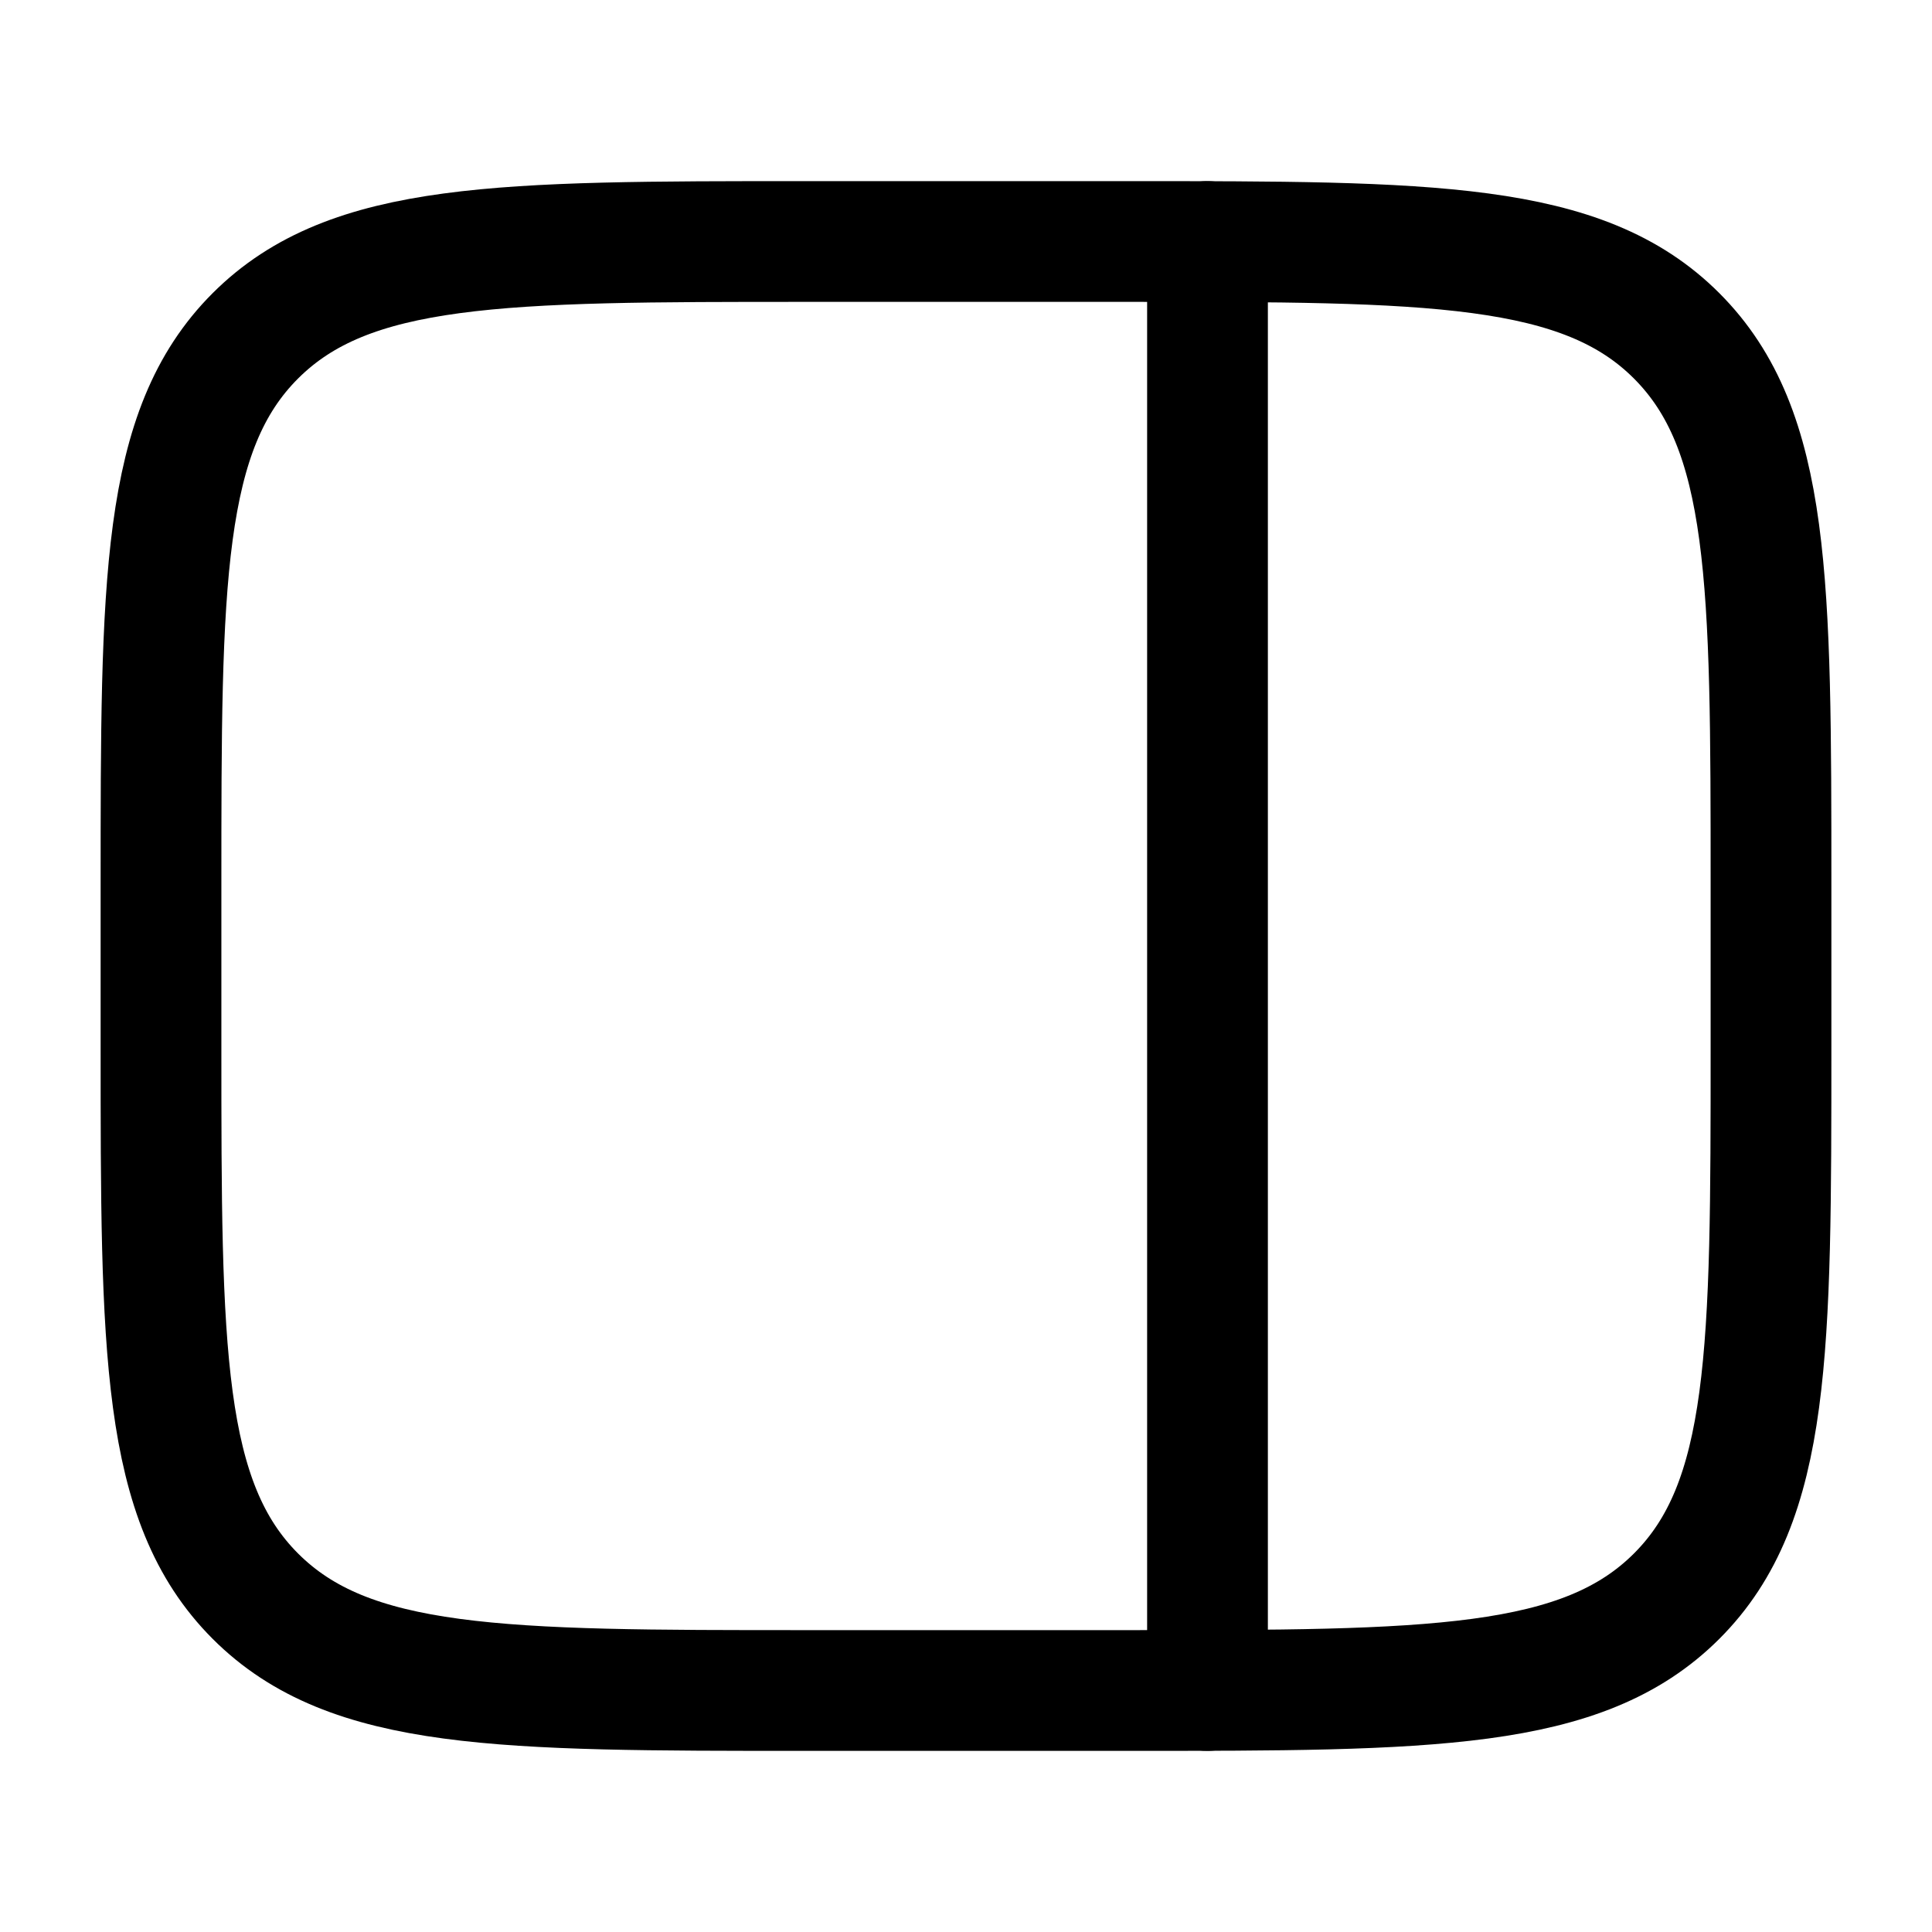
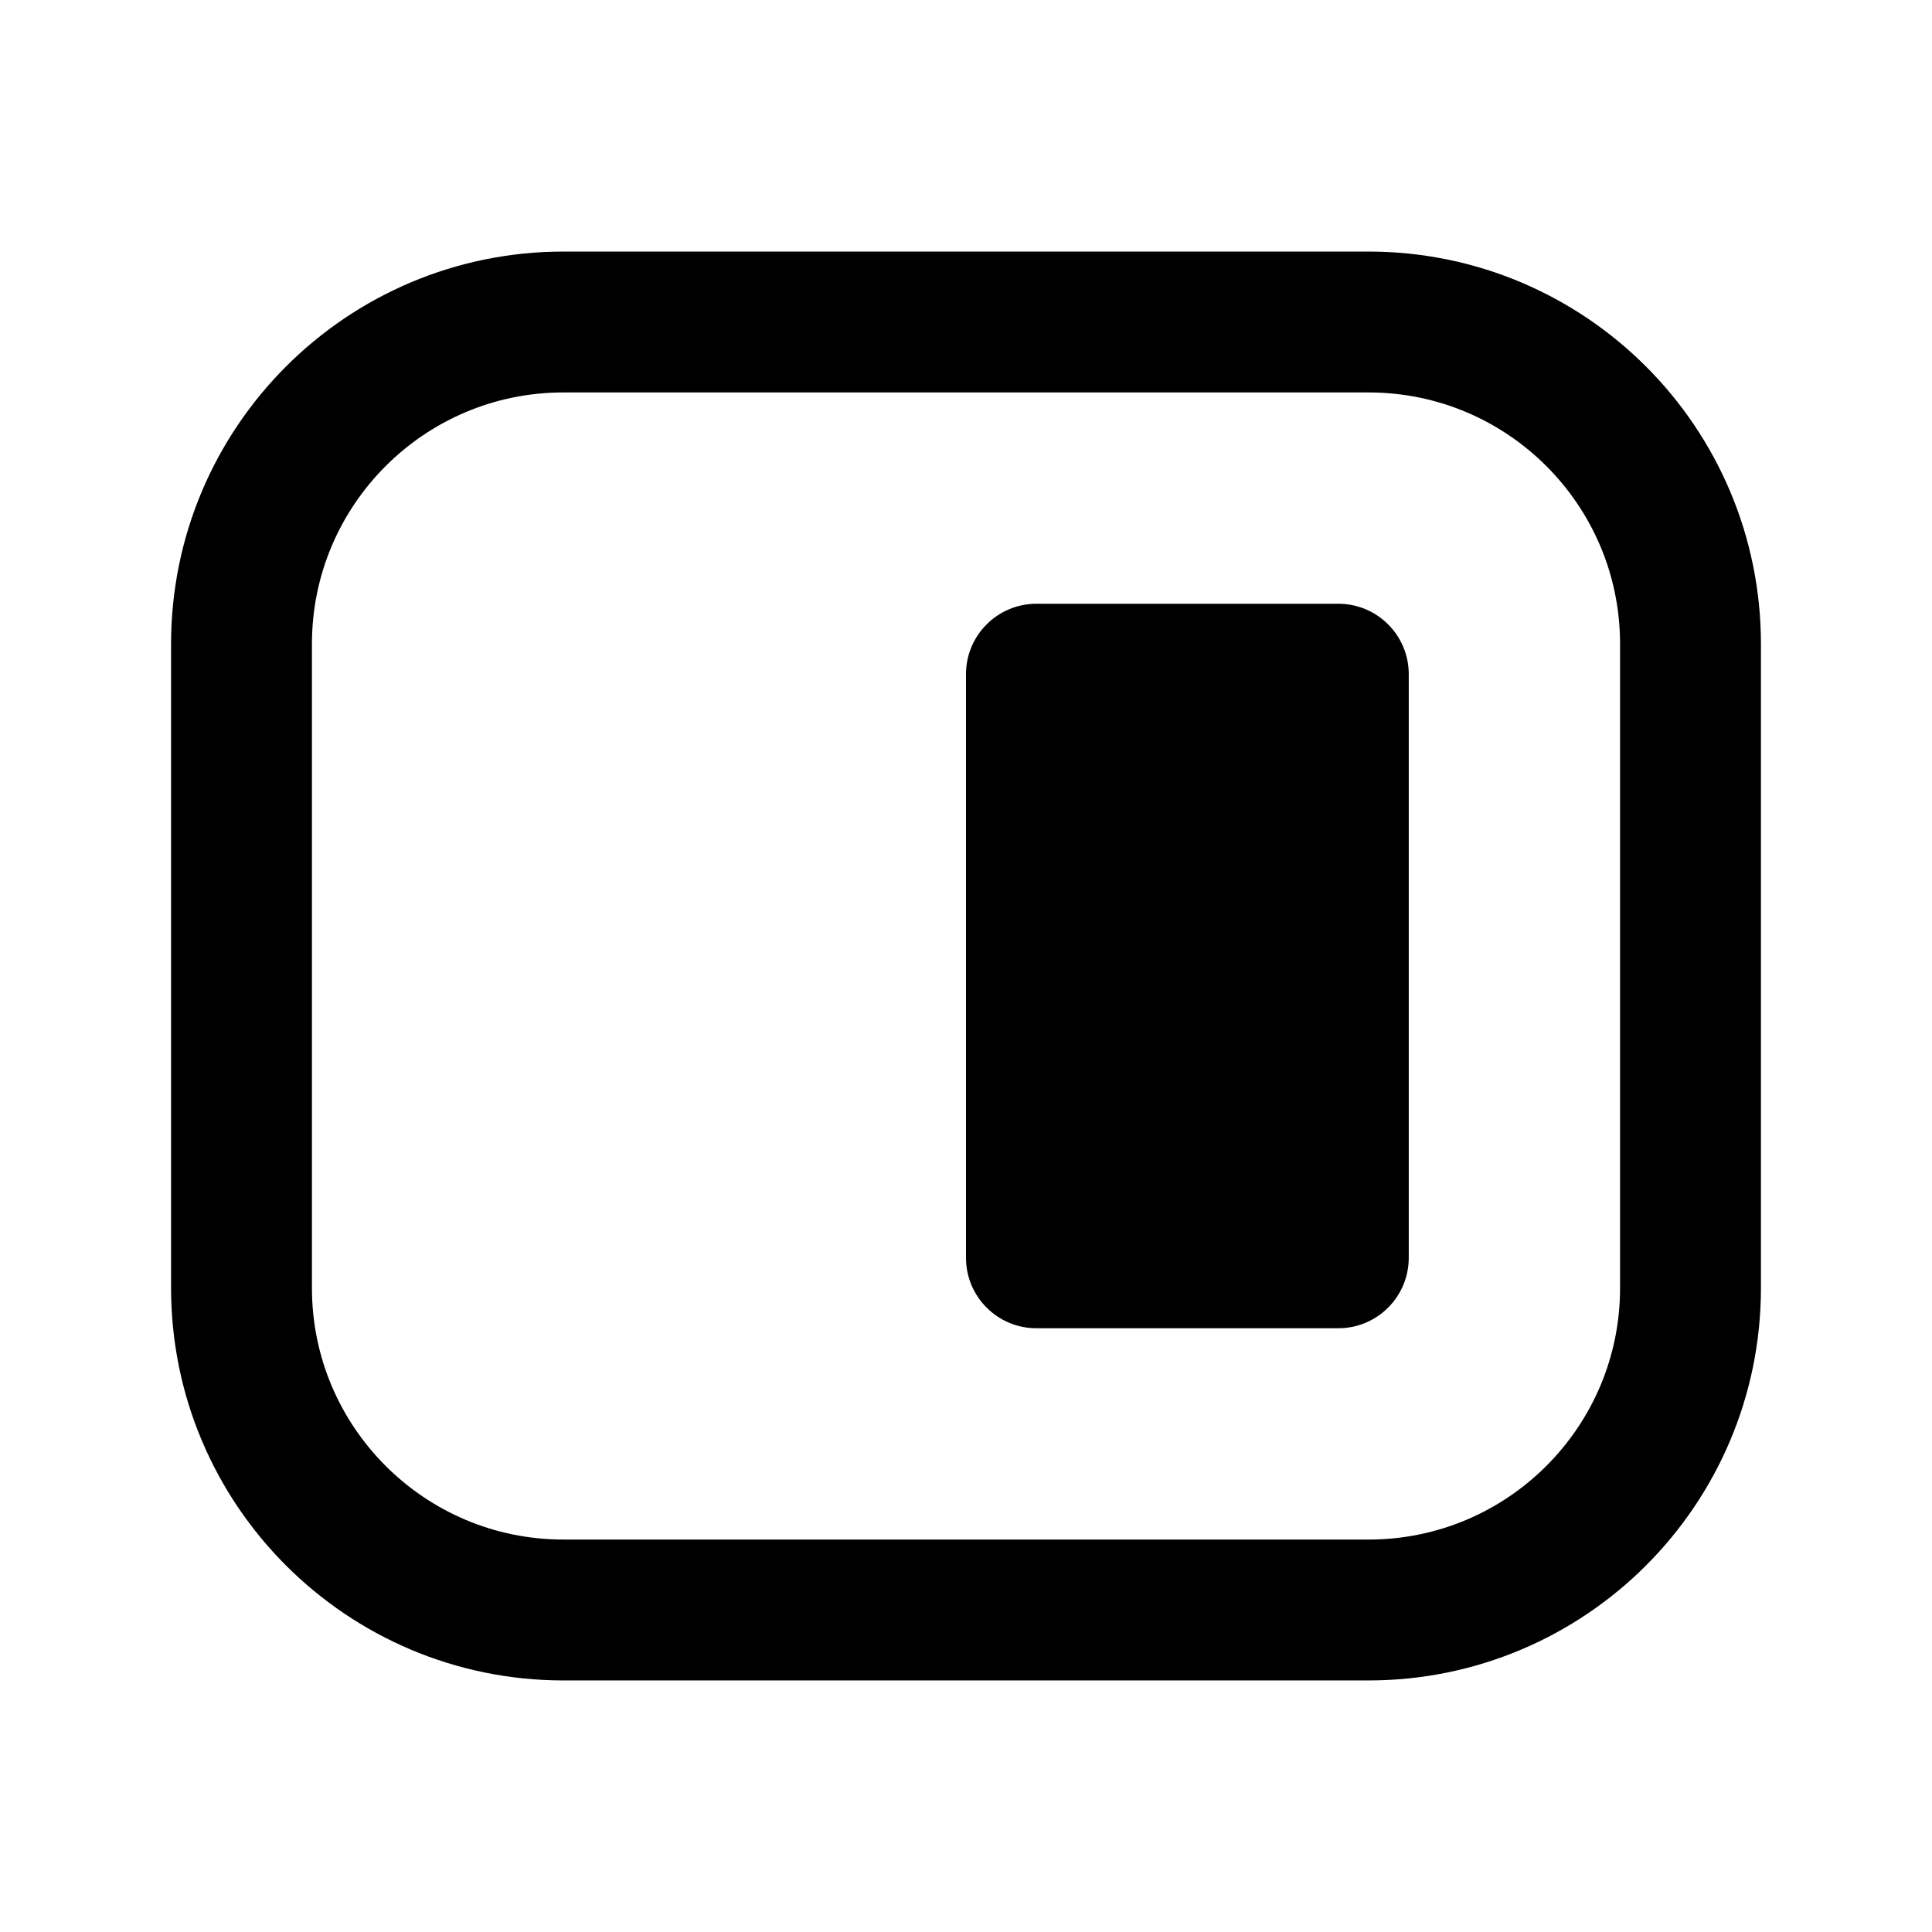
- <svg xmlns="http://www.w3.org/2000/svg" width="1em" height="1em" viewBox="0 0 24 24">
-   <g fill="none" stroke="currentColor" stroke-width="1.5">
-     <path d="M2 11c0-3.771 0-5.657 1.172-6.828S6.229 3 10 3h4c3.771 0 5.657 0 6.828 1.172S22 7.229 22 11v2c0 3.771 0 5.657-1.172 6.828S17.771 21 14 21h-4c-3.771 0-5.657 0-6.828-1.172S2 16.771 2 13z" />
-     <path stroke-linecap="round" d="M15 21V3" />
-   </g>
+ <svg xmlns="http://www.w3.org/2000/svg" viewBox="0 0 24 24" fill="none">
+   <rect x="3" y="4" width="18" height="16" rx="4" stroke="currentColor" stroke-width="1.75" />
+   <rect x="12" y="7.5" width="5.5" height="9" rx=".875" fill="currentColor" />
</svg>
